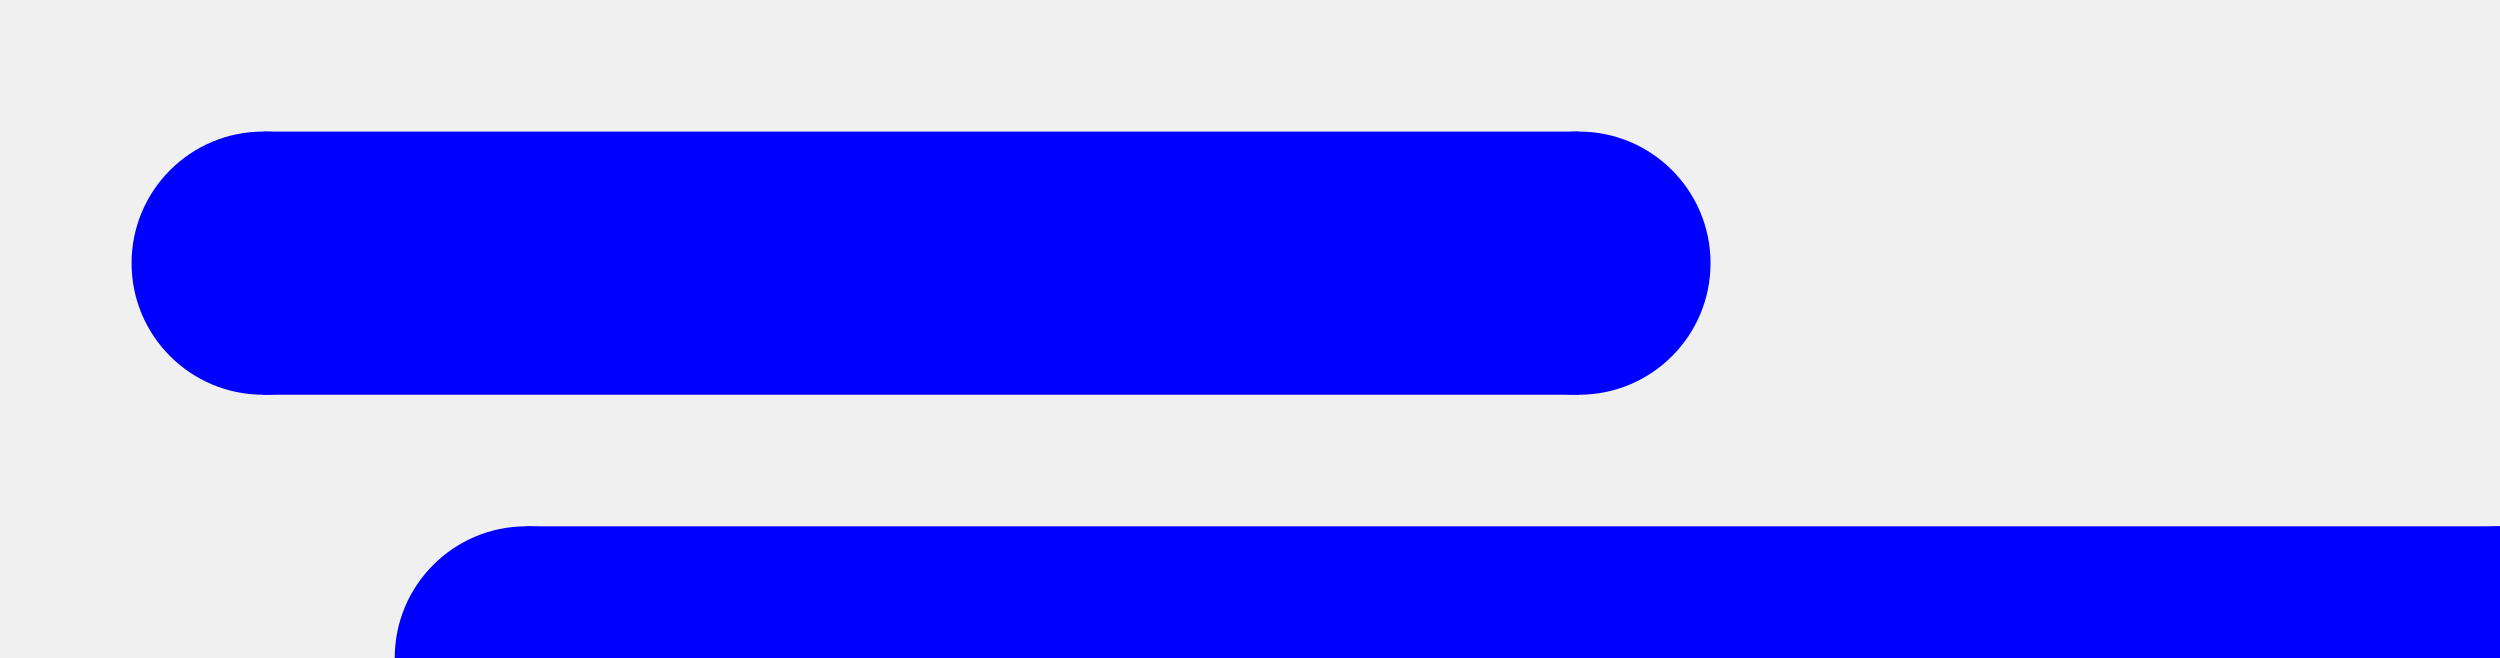
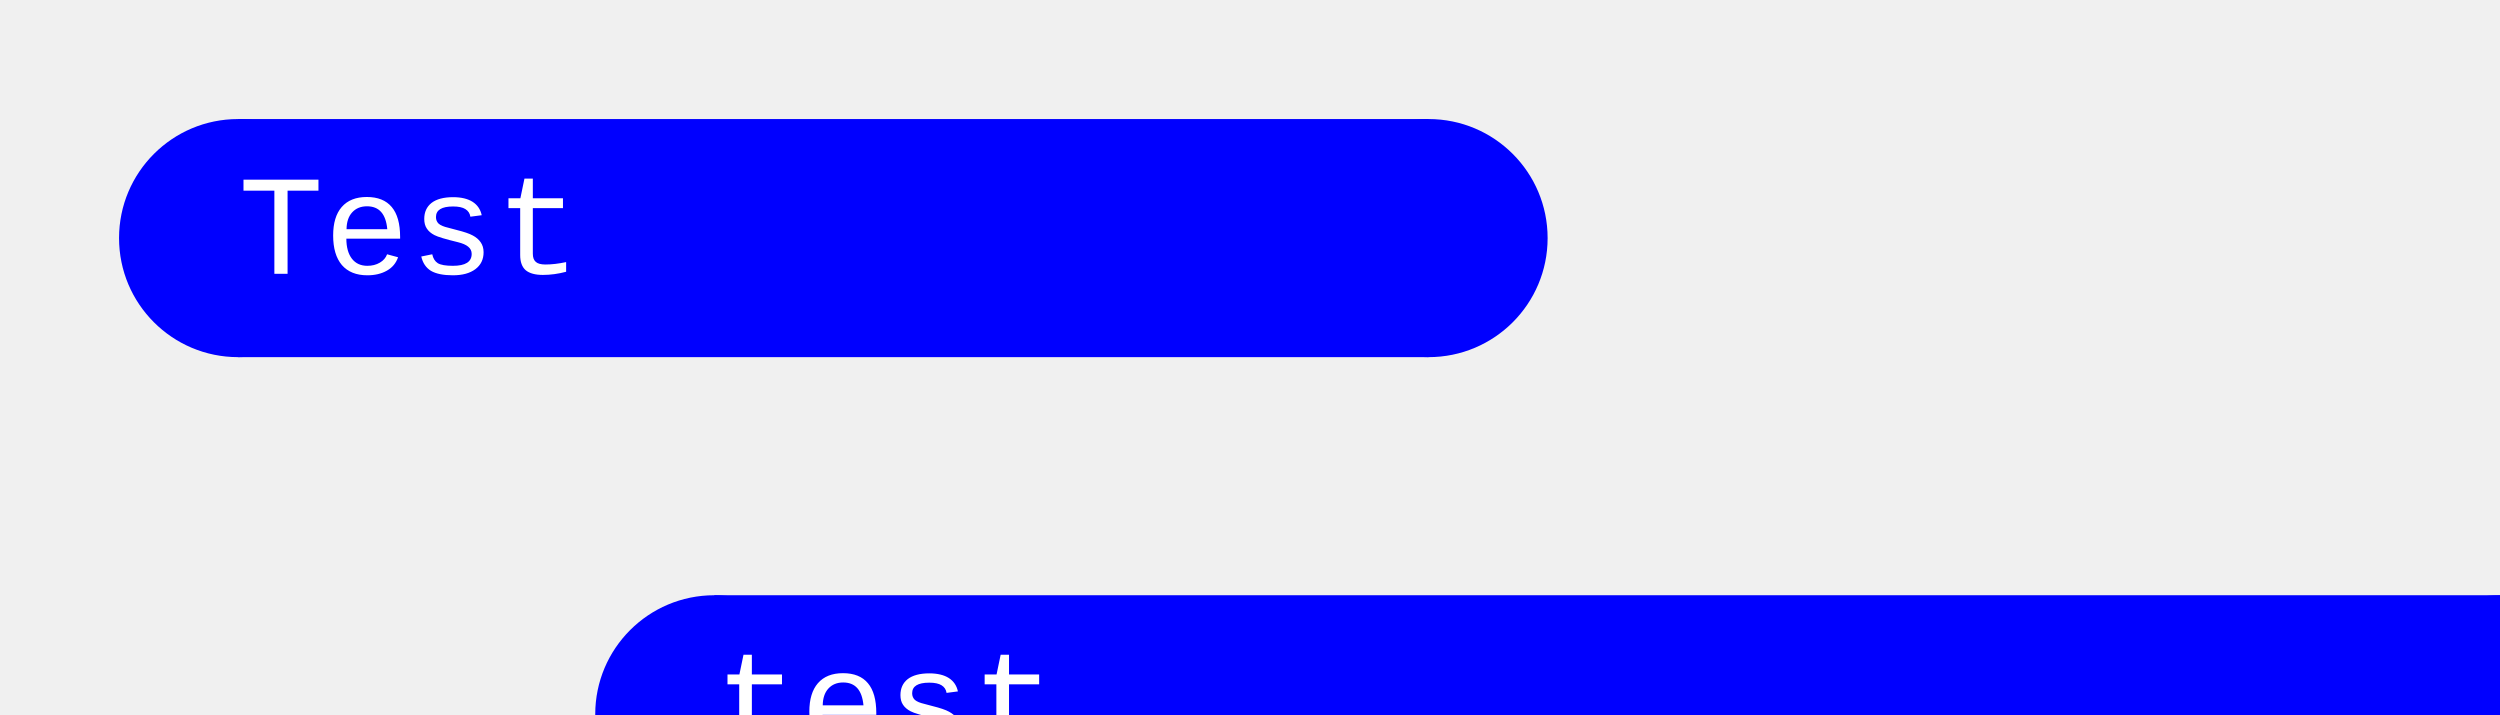
<svg xmlns="http://www.w3.org/2000/svg" baseProfile="tiny" height="100%" version="1.2" width="100%">
  <defs />
  <circle cx="20" cy="20" fill="blue" r="10" />
  <circle cx="120" cy="20" fill="blue" r="10" />
  <rect fill="blue" height="20" width="100" x="20" y="10" />
-   <circle cx="40" cy="50" fill="blue" r="10" />
-   <circle cx="190" cy="50" fill="blue" r="10" />
-   <rect fill="blue" height="20" width="150" x="40" y="40" />
+   <text fill="white" font-family="Courier New" font-size="12px" x="20" y="23">Test</text>
+   <circle cx="60" cy="60" fill="blue" r="10" />
+   <circle cx="210" cy="60" fill="blue" r="10" />
+   <rect fill="blue" height="20" width="150" x="60" y="50" />
+   <text fill="white" font-family="Courier New" font-size="12px" x="60" y="63">test</text>
</svg>
